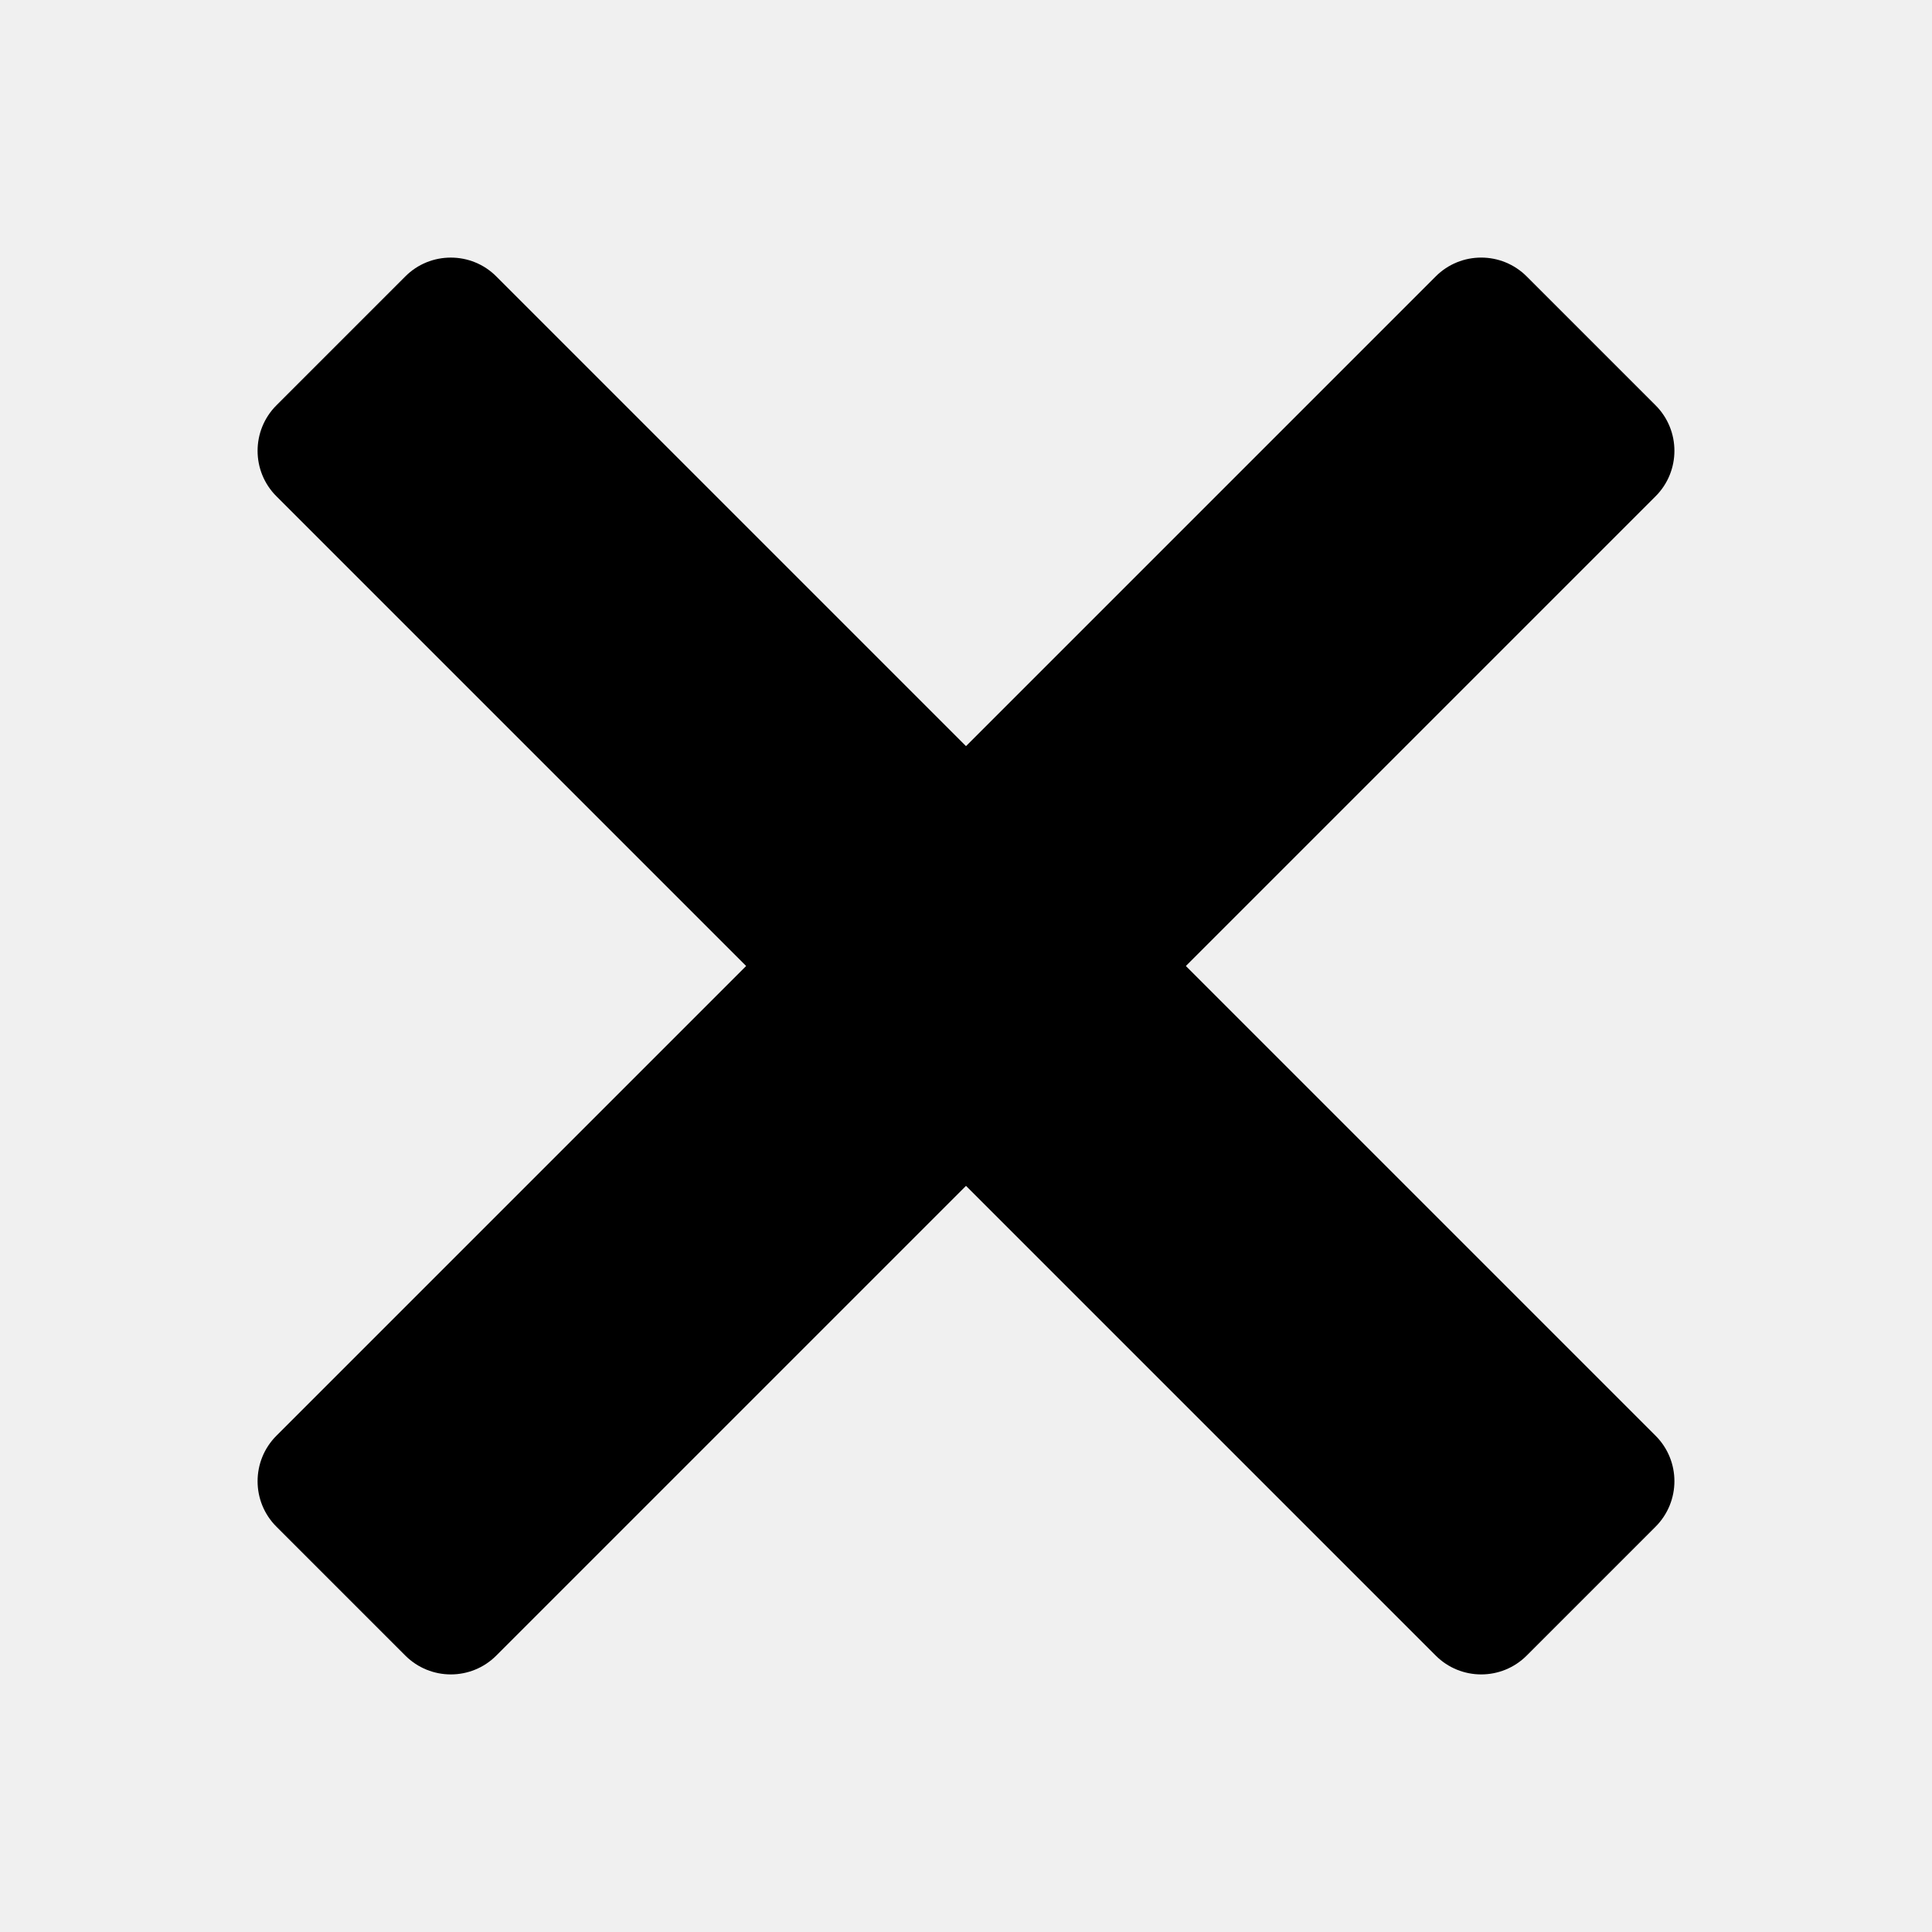
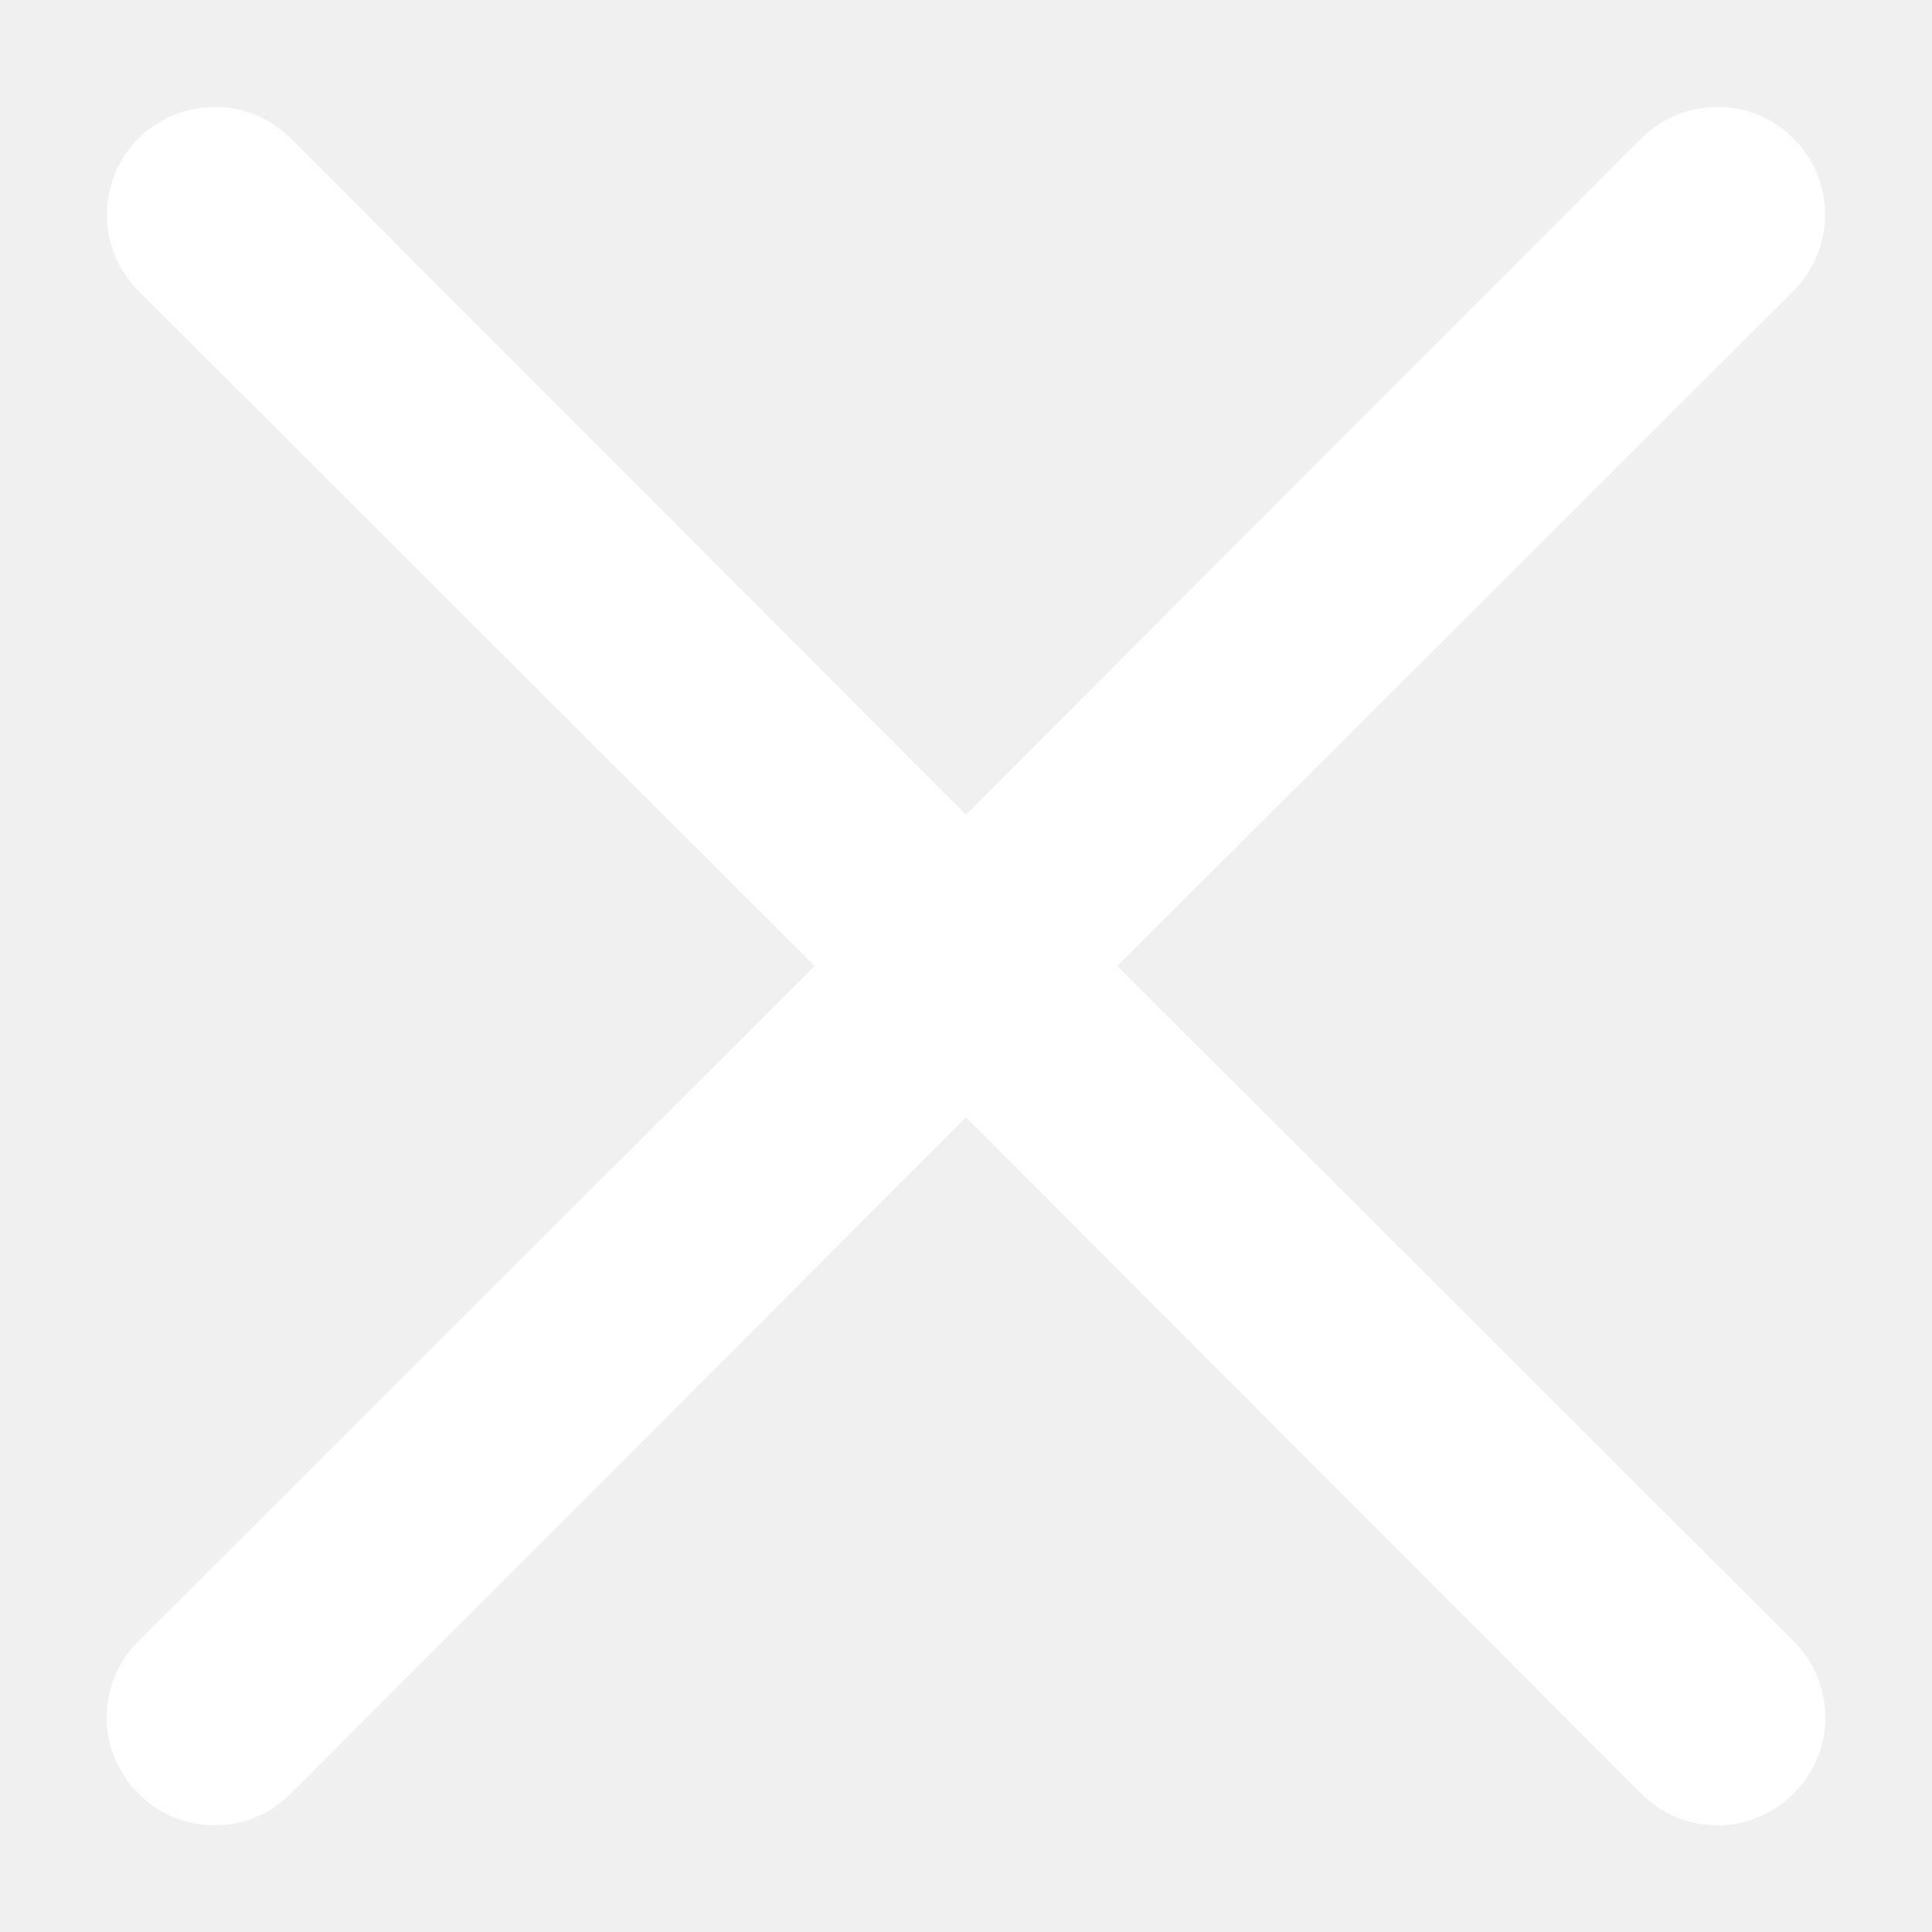
- <svg xmlns="http://www.w3.org/2000/svg" x="0px" y="0px" width="100" height="100" viewBox="0 0 30 30">
-   <path d="M 7 4 C 6.744 4 6.488 4.097 6.293 4.293 L 4.293 6.293 C 3.902 6.684 3.902 7.317 4.293 7.707 L 11.586 15 L 4.293 22.293 C 3.902 22.684 3.902 23.317 4.293 23.707 L 6.293 25.707 C 6.684 26.098 7.317 26.098 7.707 25.707 L 15 18.414 L 22.293 25.707 C 22.683 26.098 23.317 26.098 23.707 25.707 L 25.707 23.707 C 26.098 23.316 26.098 22.683 25.707 22.293 L 18.414 15 L 25.707 7.707 C 26.098 7.317 26.098 6.683 25.707 6.293 L 23.707 4.293 C 23.316 3.902 22.683 3.902 22.293 4.293 L 15 11.586 L 7.707 4.293 C 7.512 4.097 7.256 4 7 4 z" />
+ <svg xmlns="http://www.w3.org/2000/svg" width="18" height="18" viewBox="0 0 18 18" fill="#FFF">
+   <path d="M10.41 9L16.71 2.71C16.898 2.522 17.004 2.266 17.004 2C17.004 1.734 16.898 1.478 16.71 1.29C16.522 1.102 16.266 0.996 16 0.996C15.734 0.996 15.478 1.102 15.29 1.29L9 7.59L2.71 1.29C2.522 1.102 2.266 0.996 2 0.996C1.734 0.996 1.478 1.102 1.29 1.29C1.102 1.478 0.996 1.734 0.996 2C0.996 2.266 1.102 2.522 1.29 2.71L7.59 9L1.29 15.29C1.196 15.383 1.122 15.494 1.071 15.615C1.02 15.737 0.994 15.868 0.994 16C0.994 16.132 1.02 16.263 1.071 16.385C1.122 16.506 1.196 16.617 1.29 16.71C1.383 16.804 1.494 16.878 1.615 16.929C1.737 16.98 1.868 17.006 2 17.006C2.132 17.006 2.263 16.98 2.385 16.929C2.506 16.878 2.617 16.804 2.71 16.71L9 10.41L15.29 16.71C15.383 16.804 15.493 16.878 15.615 16.929C15.737 16.98 15.868 17.006 16 17.006C16.132 17.006 16.263 16.98 16.384 16.929C16.506 16.878 16.617 16.804 16.71 16.71C16.804 16.617 16.878 16.506 16.929 16.385C16.98 16.263 17.006 16.132 17.006 16C17.006 15.868 16.98 15.737 16.929 15.615C16.878 15.494 16.804 15.383 16.71 15.29L10.41 9Z" fill="#FFFFFF" />
</svg>
